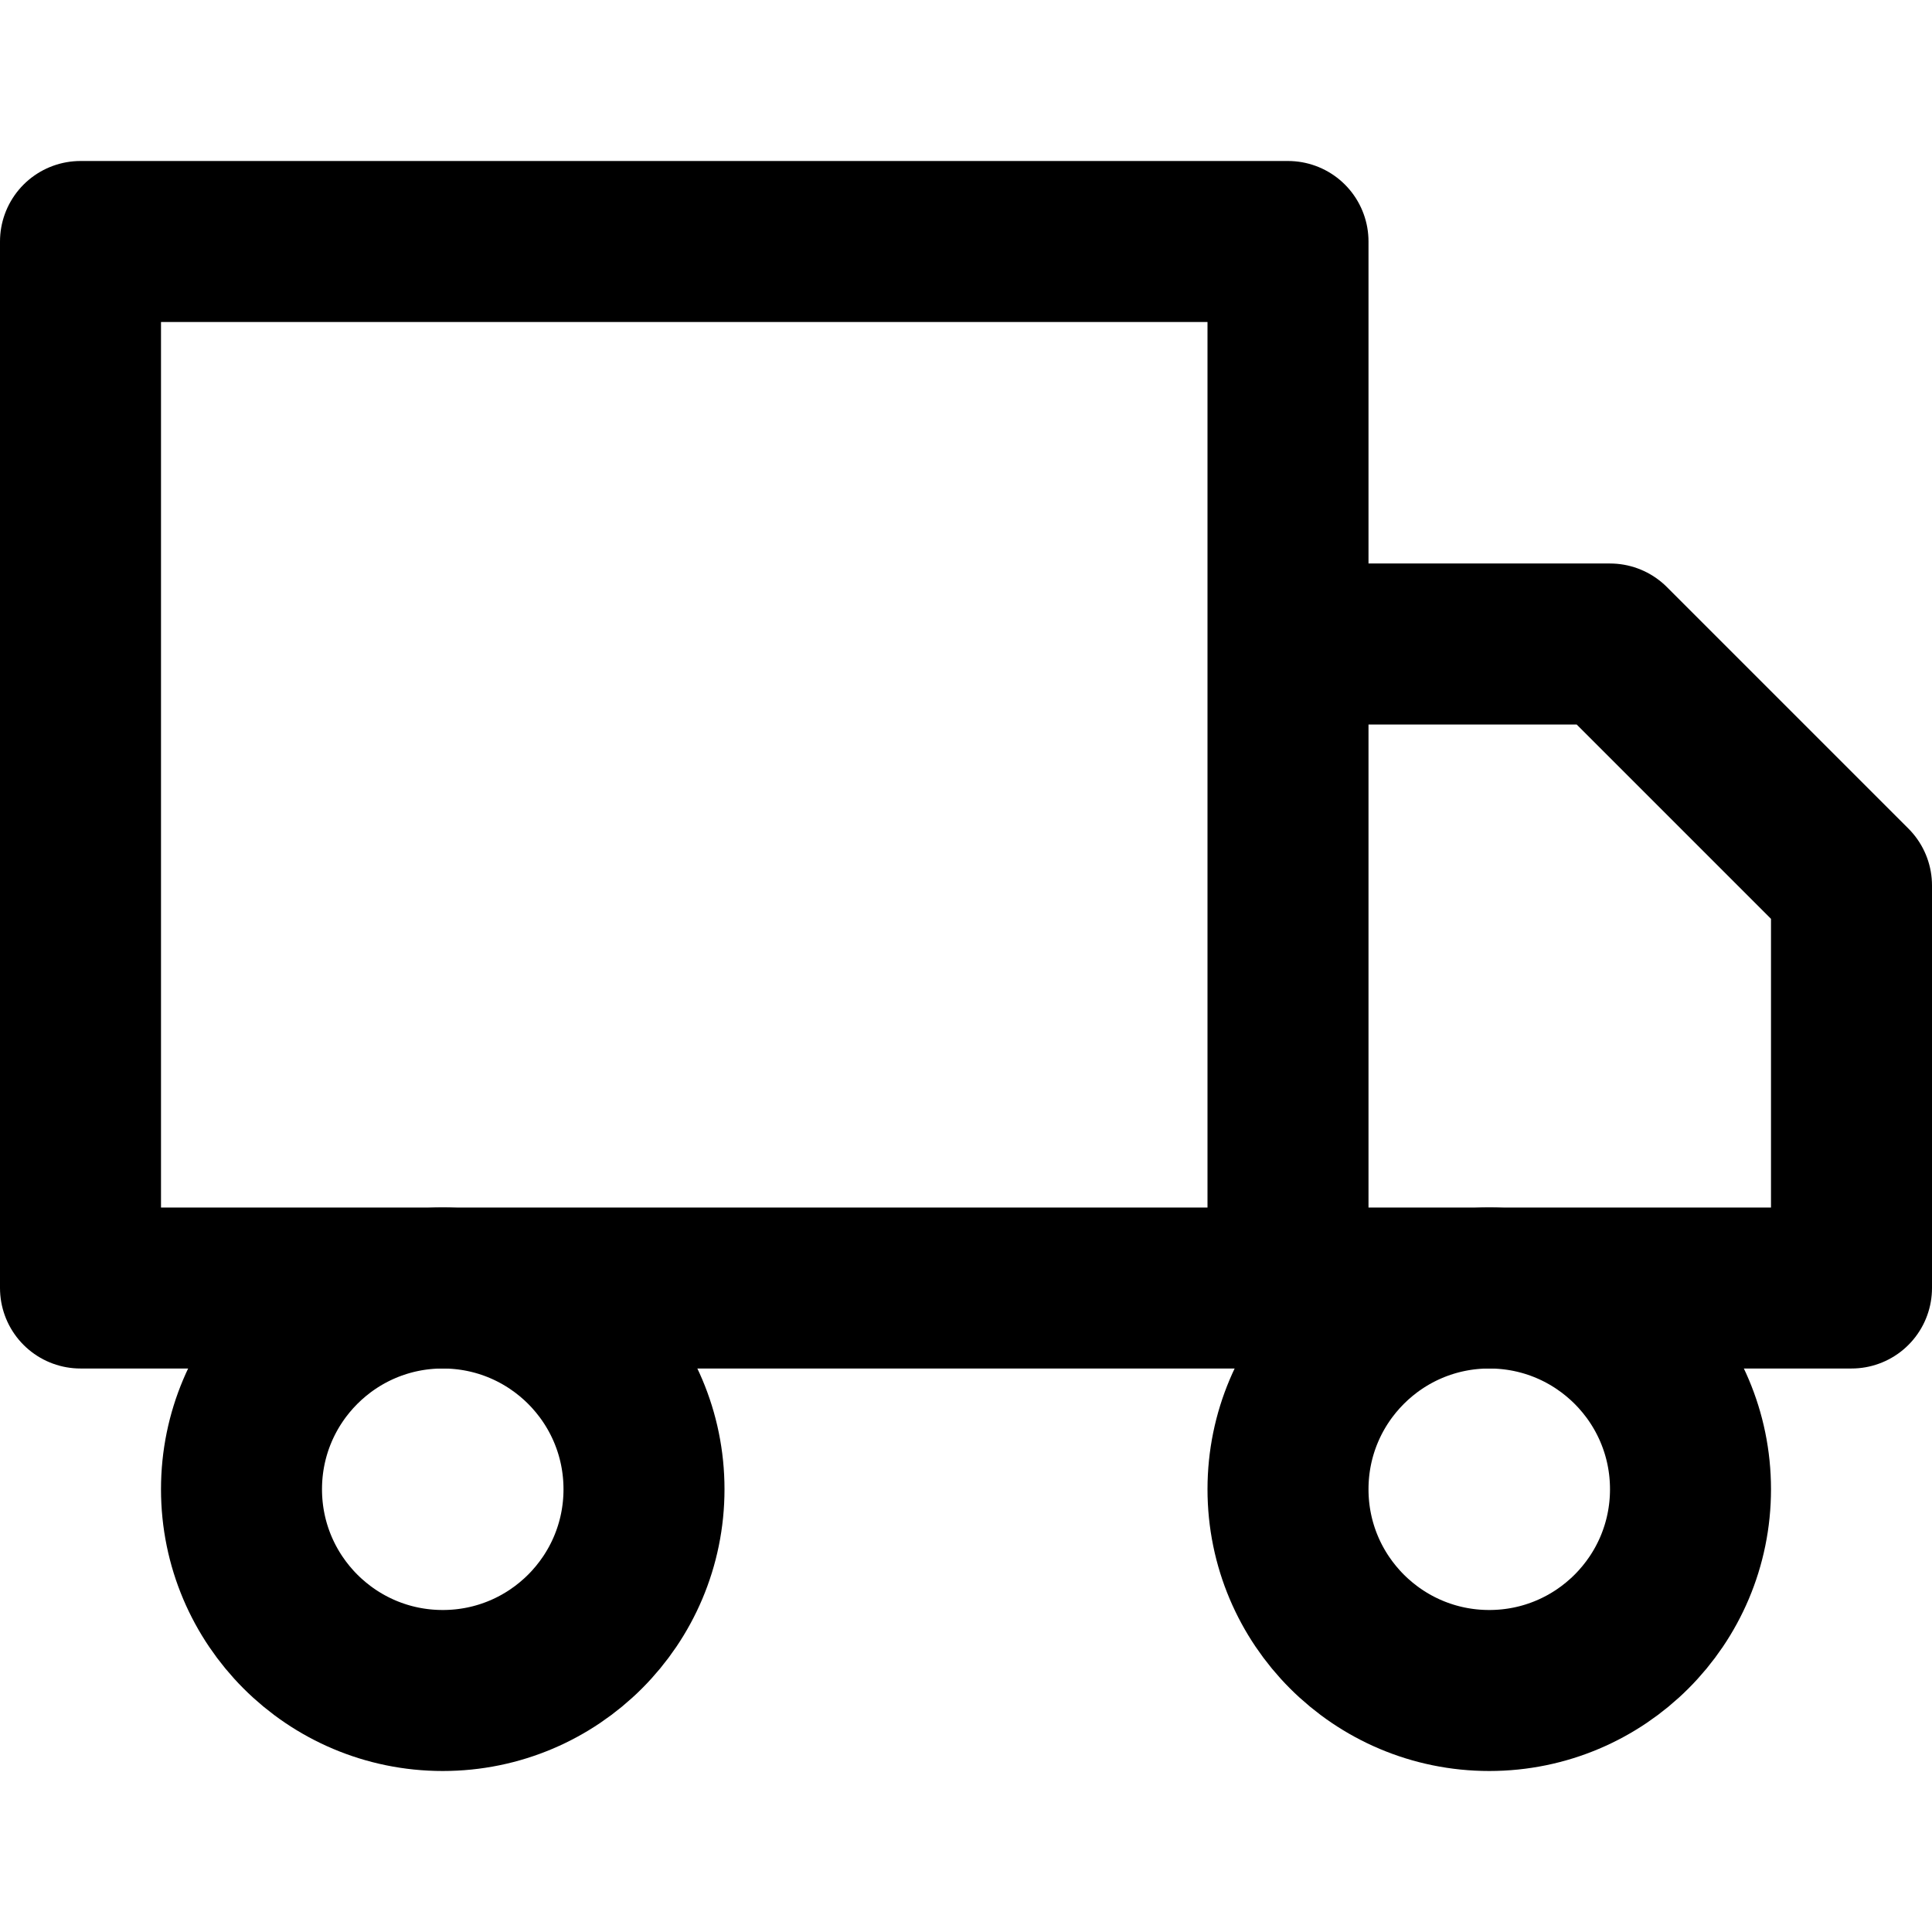
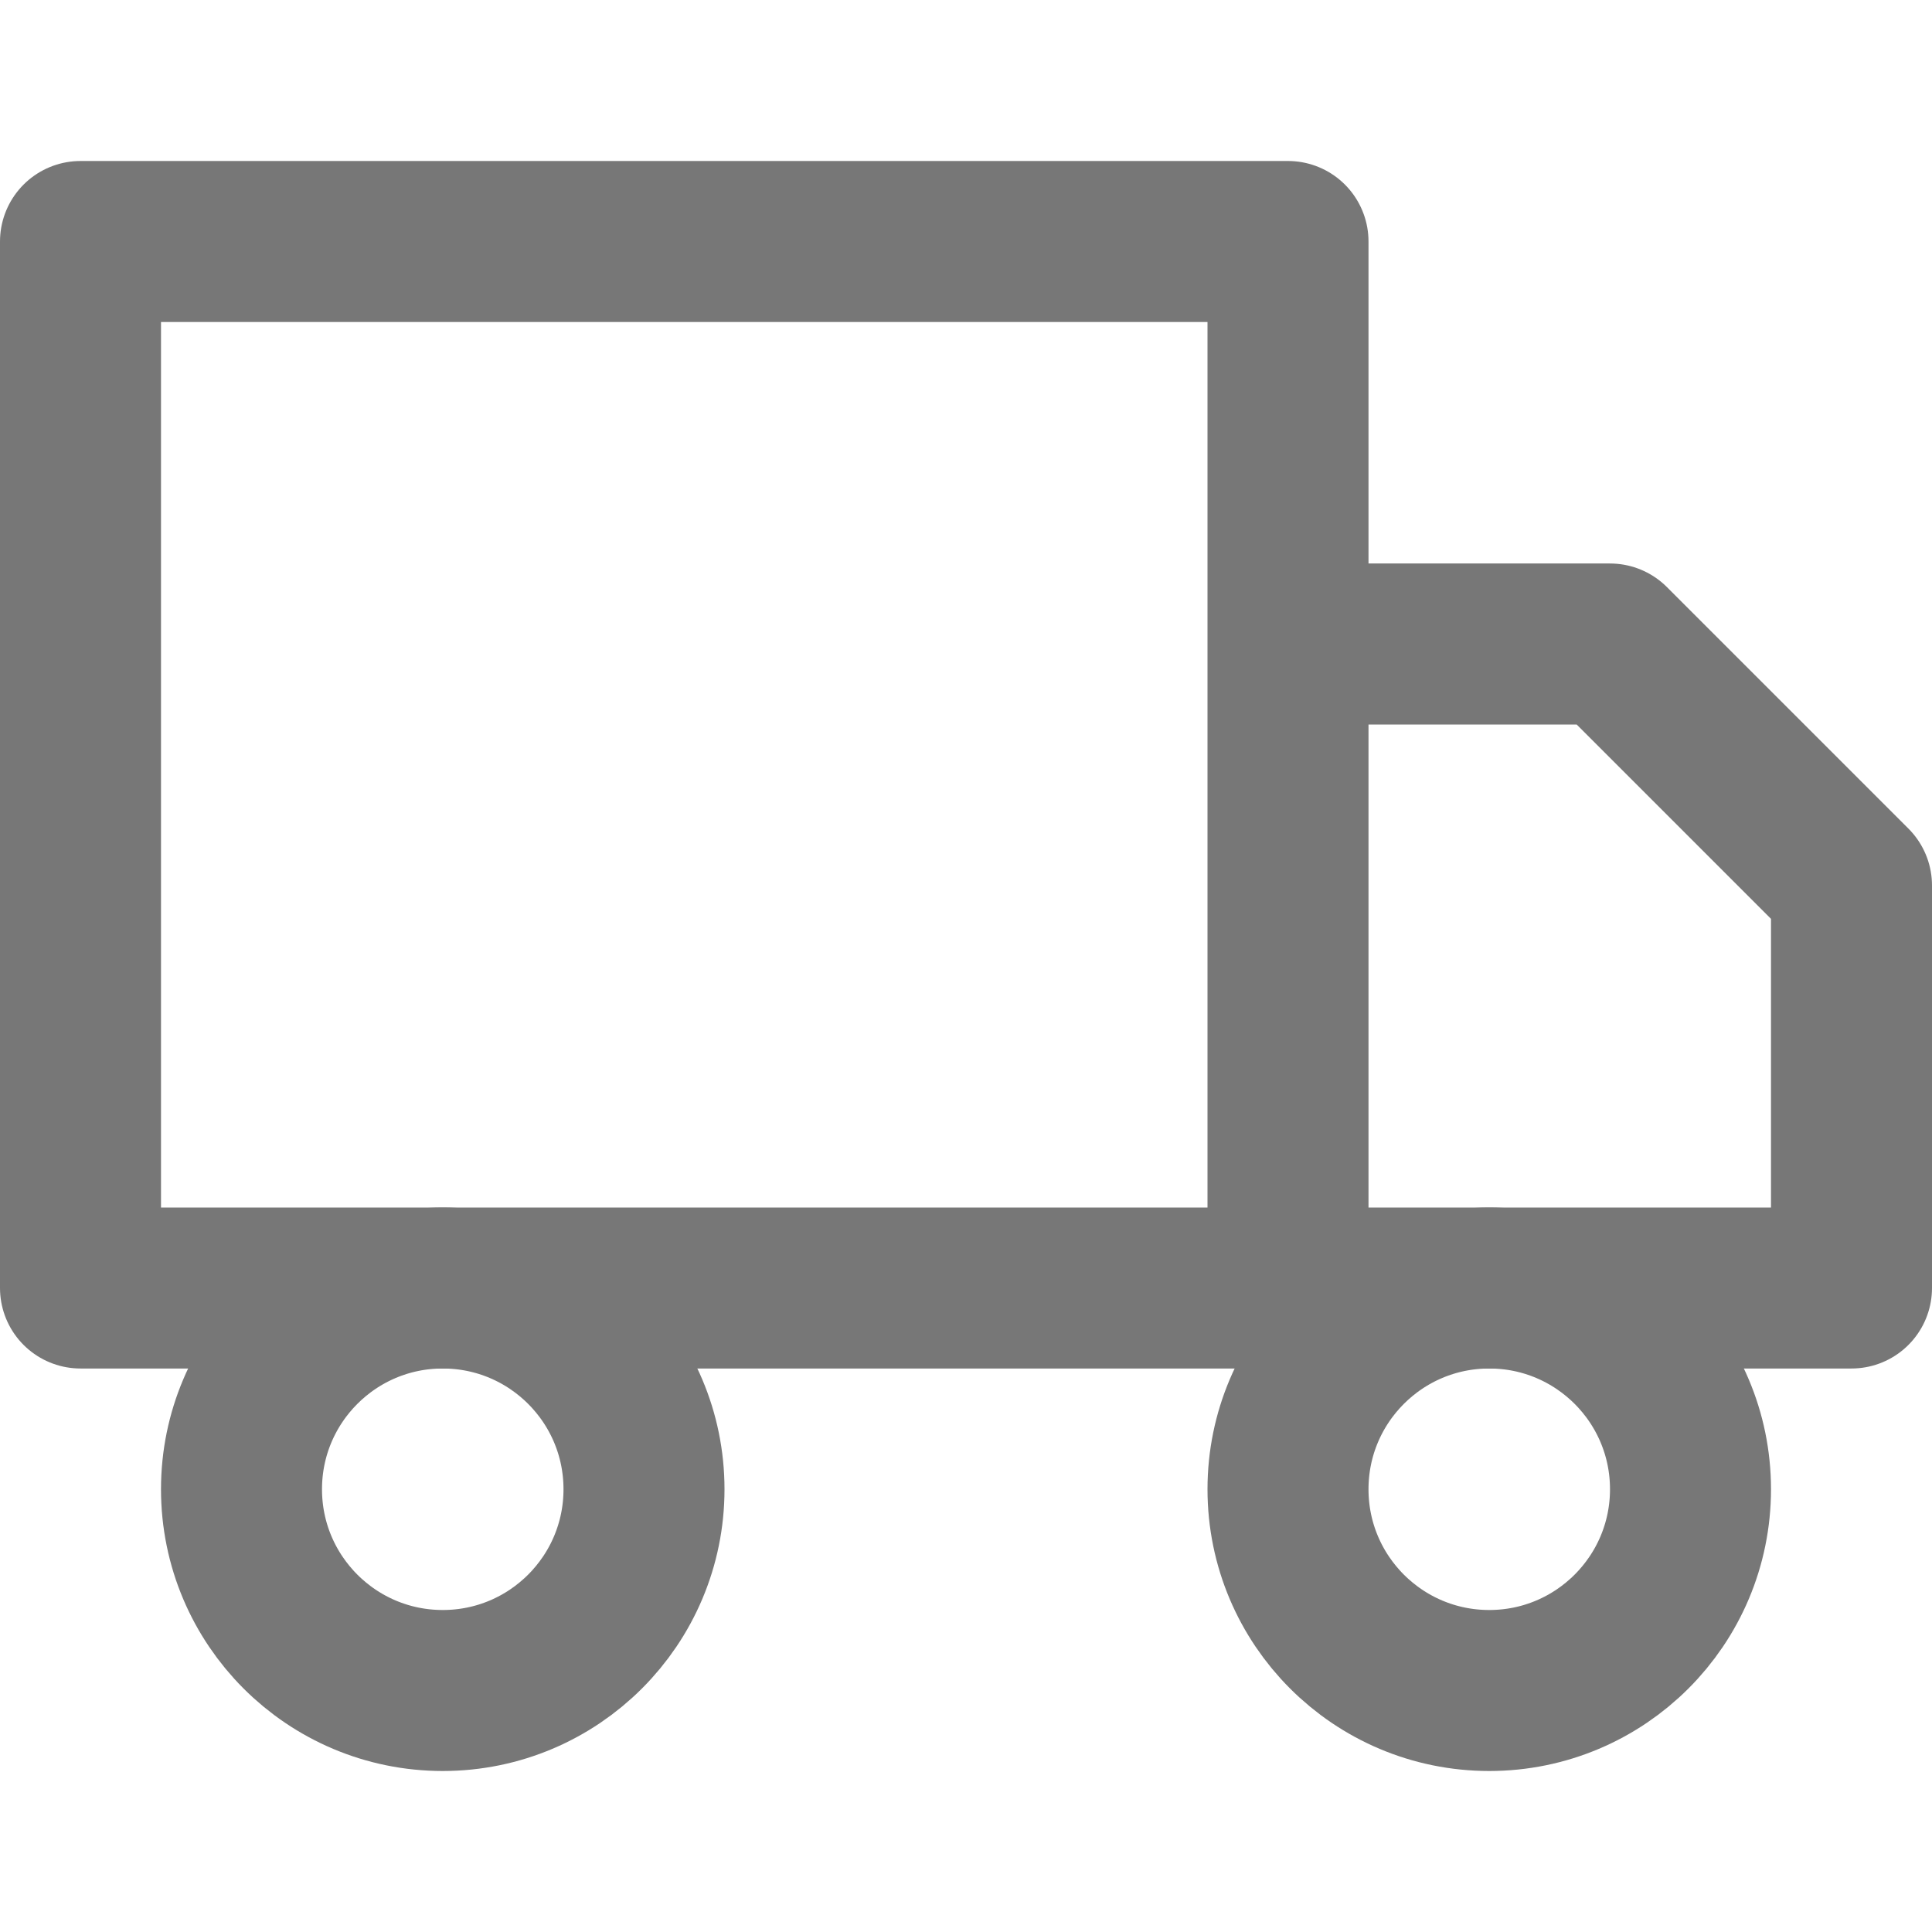
<svg xmlns="http://www.w3.org/2000/svg" width="24" height="24" fill="none" stroke="currentColor" stroke-width="2" stroke-linecap="round" stroke-linejoin="round" class="feather feather-truck">
-   <path d="M1 3h15v13H1zm15 5h4l3 3v5h-7V8z" />
-   <circle cx="5.5" cy="18.5" r="2.5" />
-   <circle cx="18.5" cy="18.5" r="2.5" />
+   <path d="M1 3h15v13H1zm15 5h4l3 3v5h-7V8z" color="#777777" />
+   <circle cx="5.5" cy="18.5" r="2.5" color="#777777" />
+   <circle cx="18.5" cy="18.5" r="2.5" color="#777777" />
</svg>
